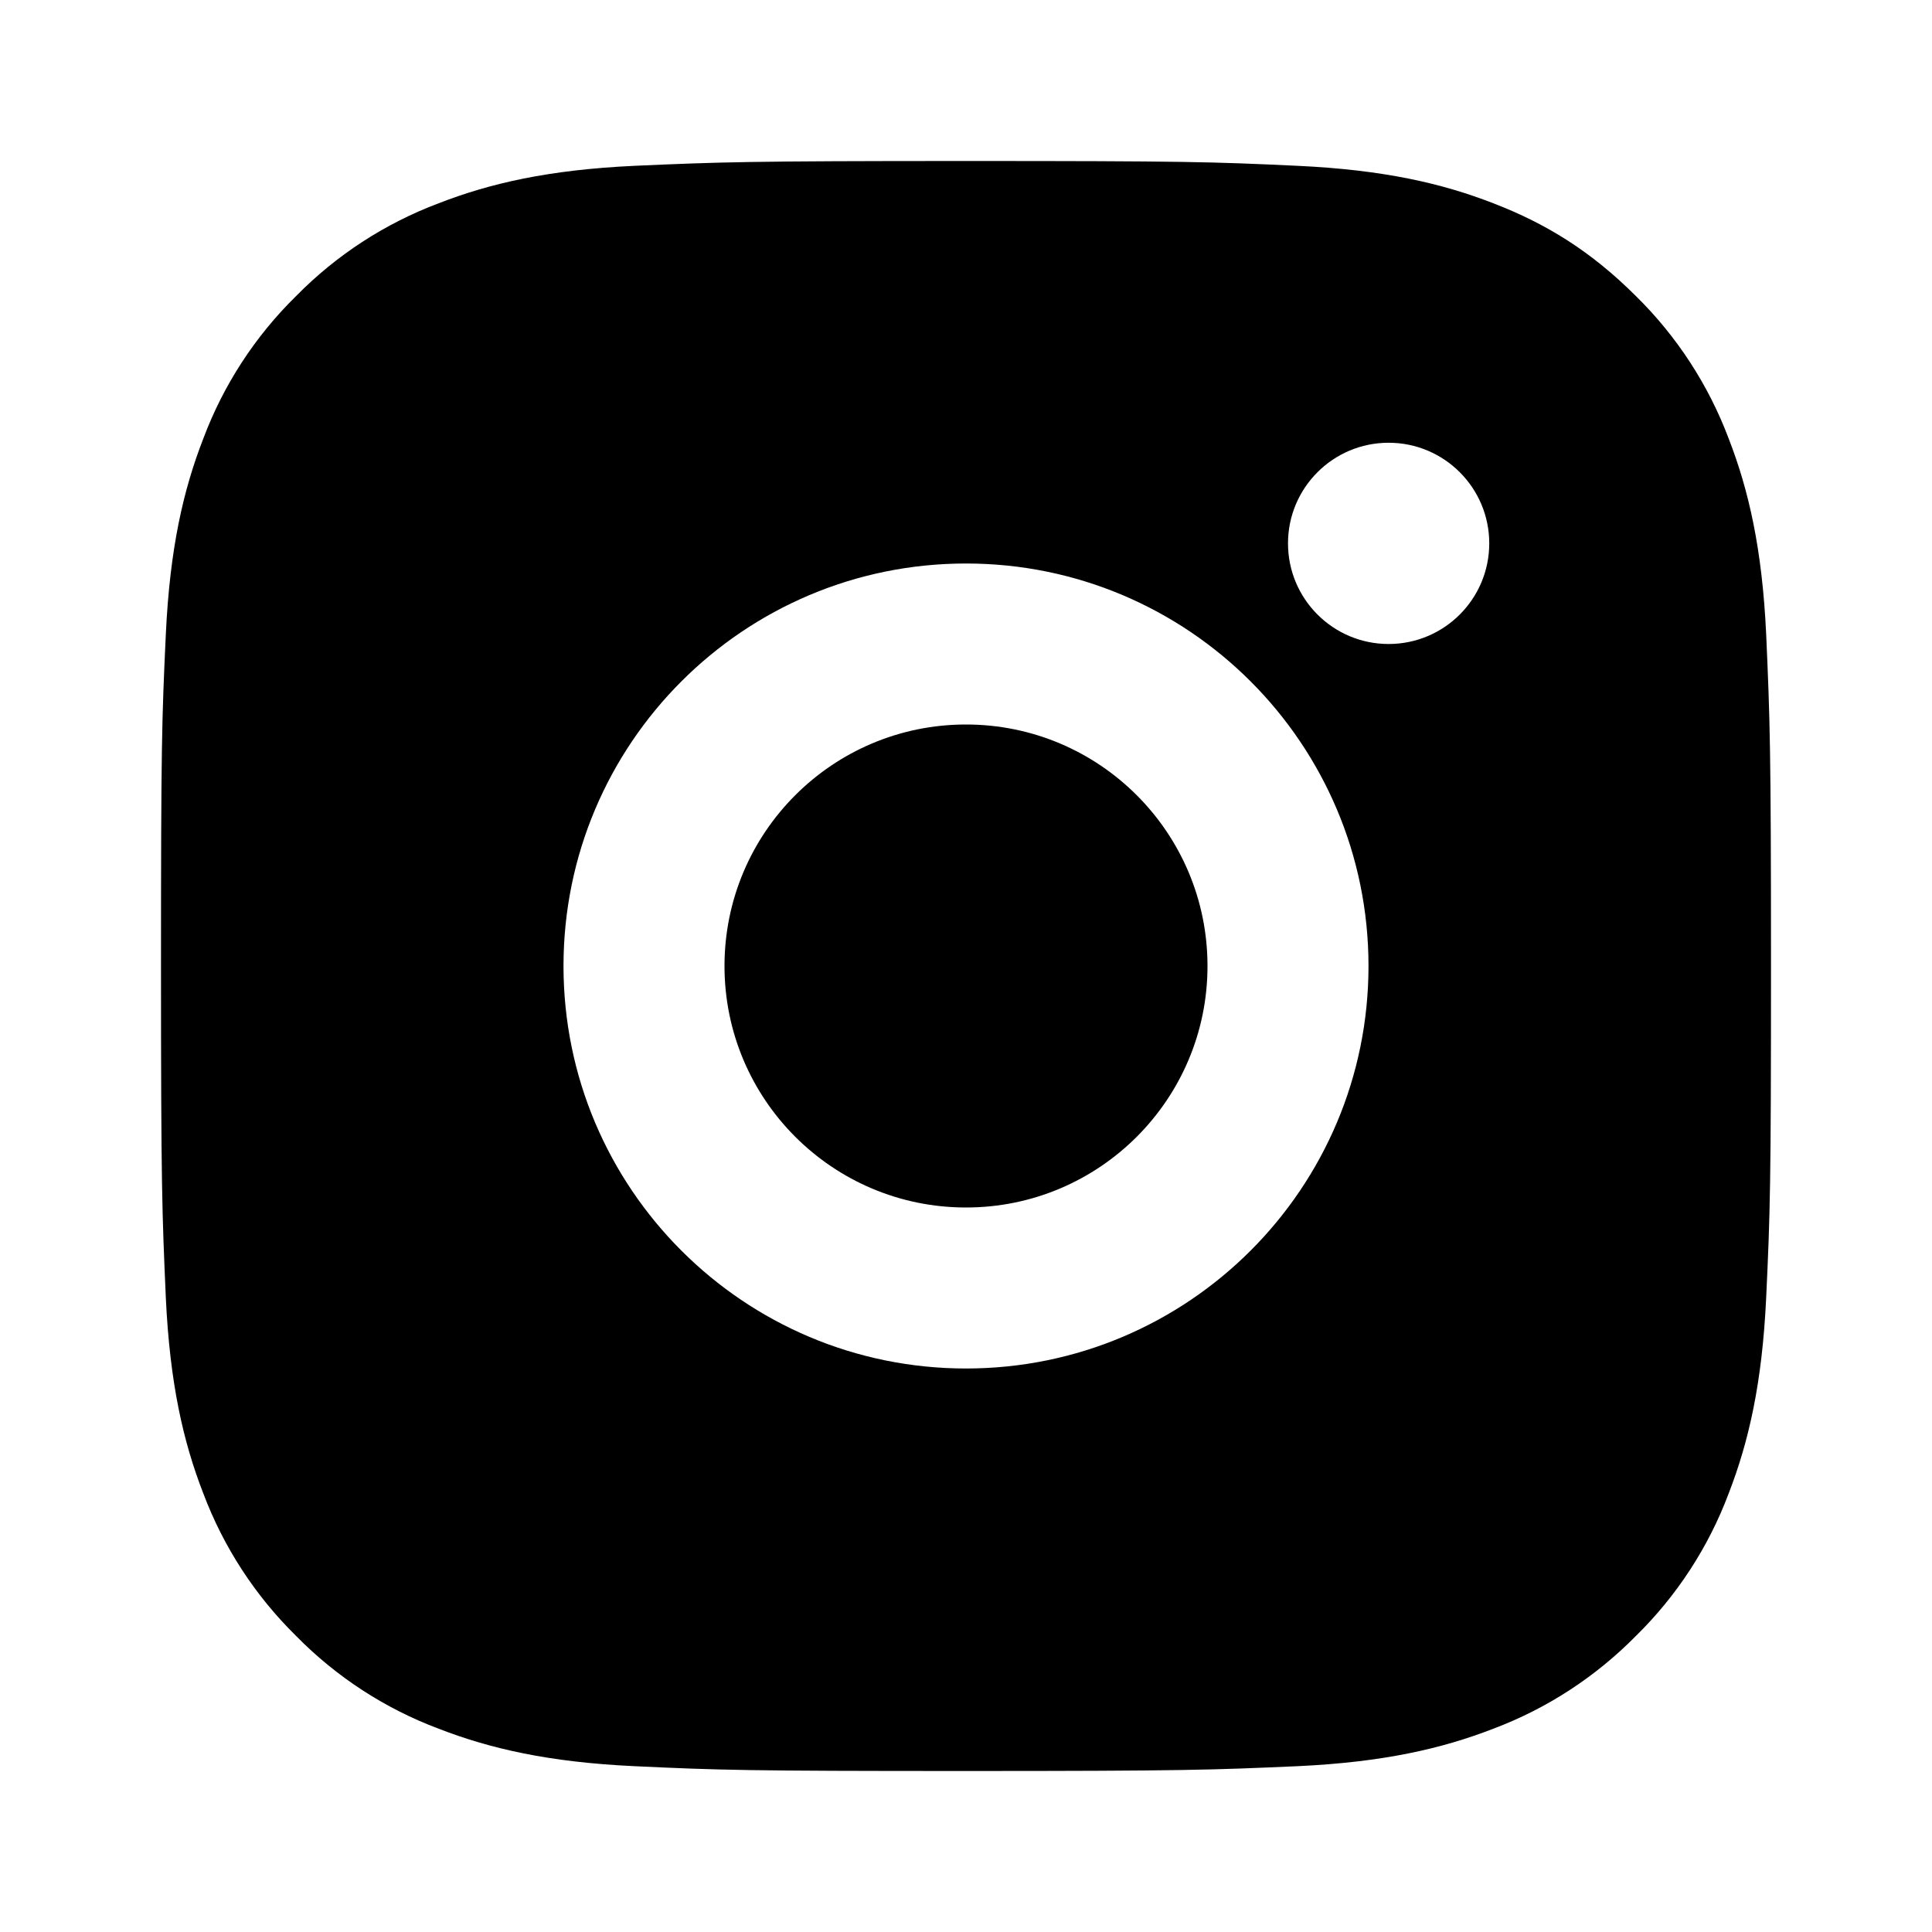
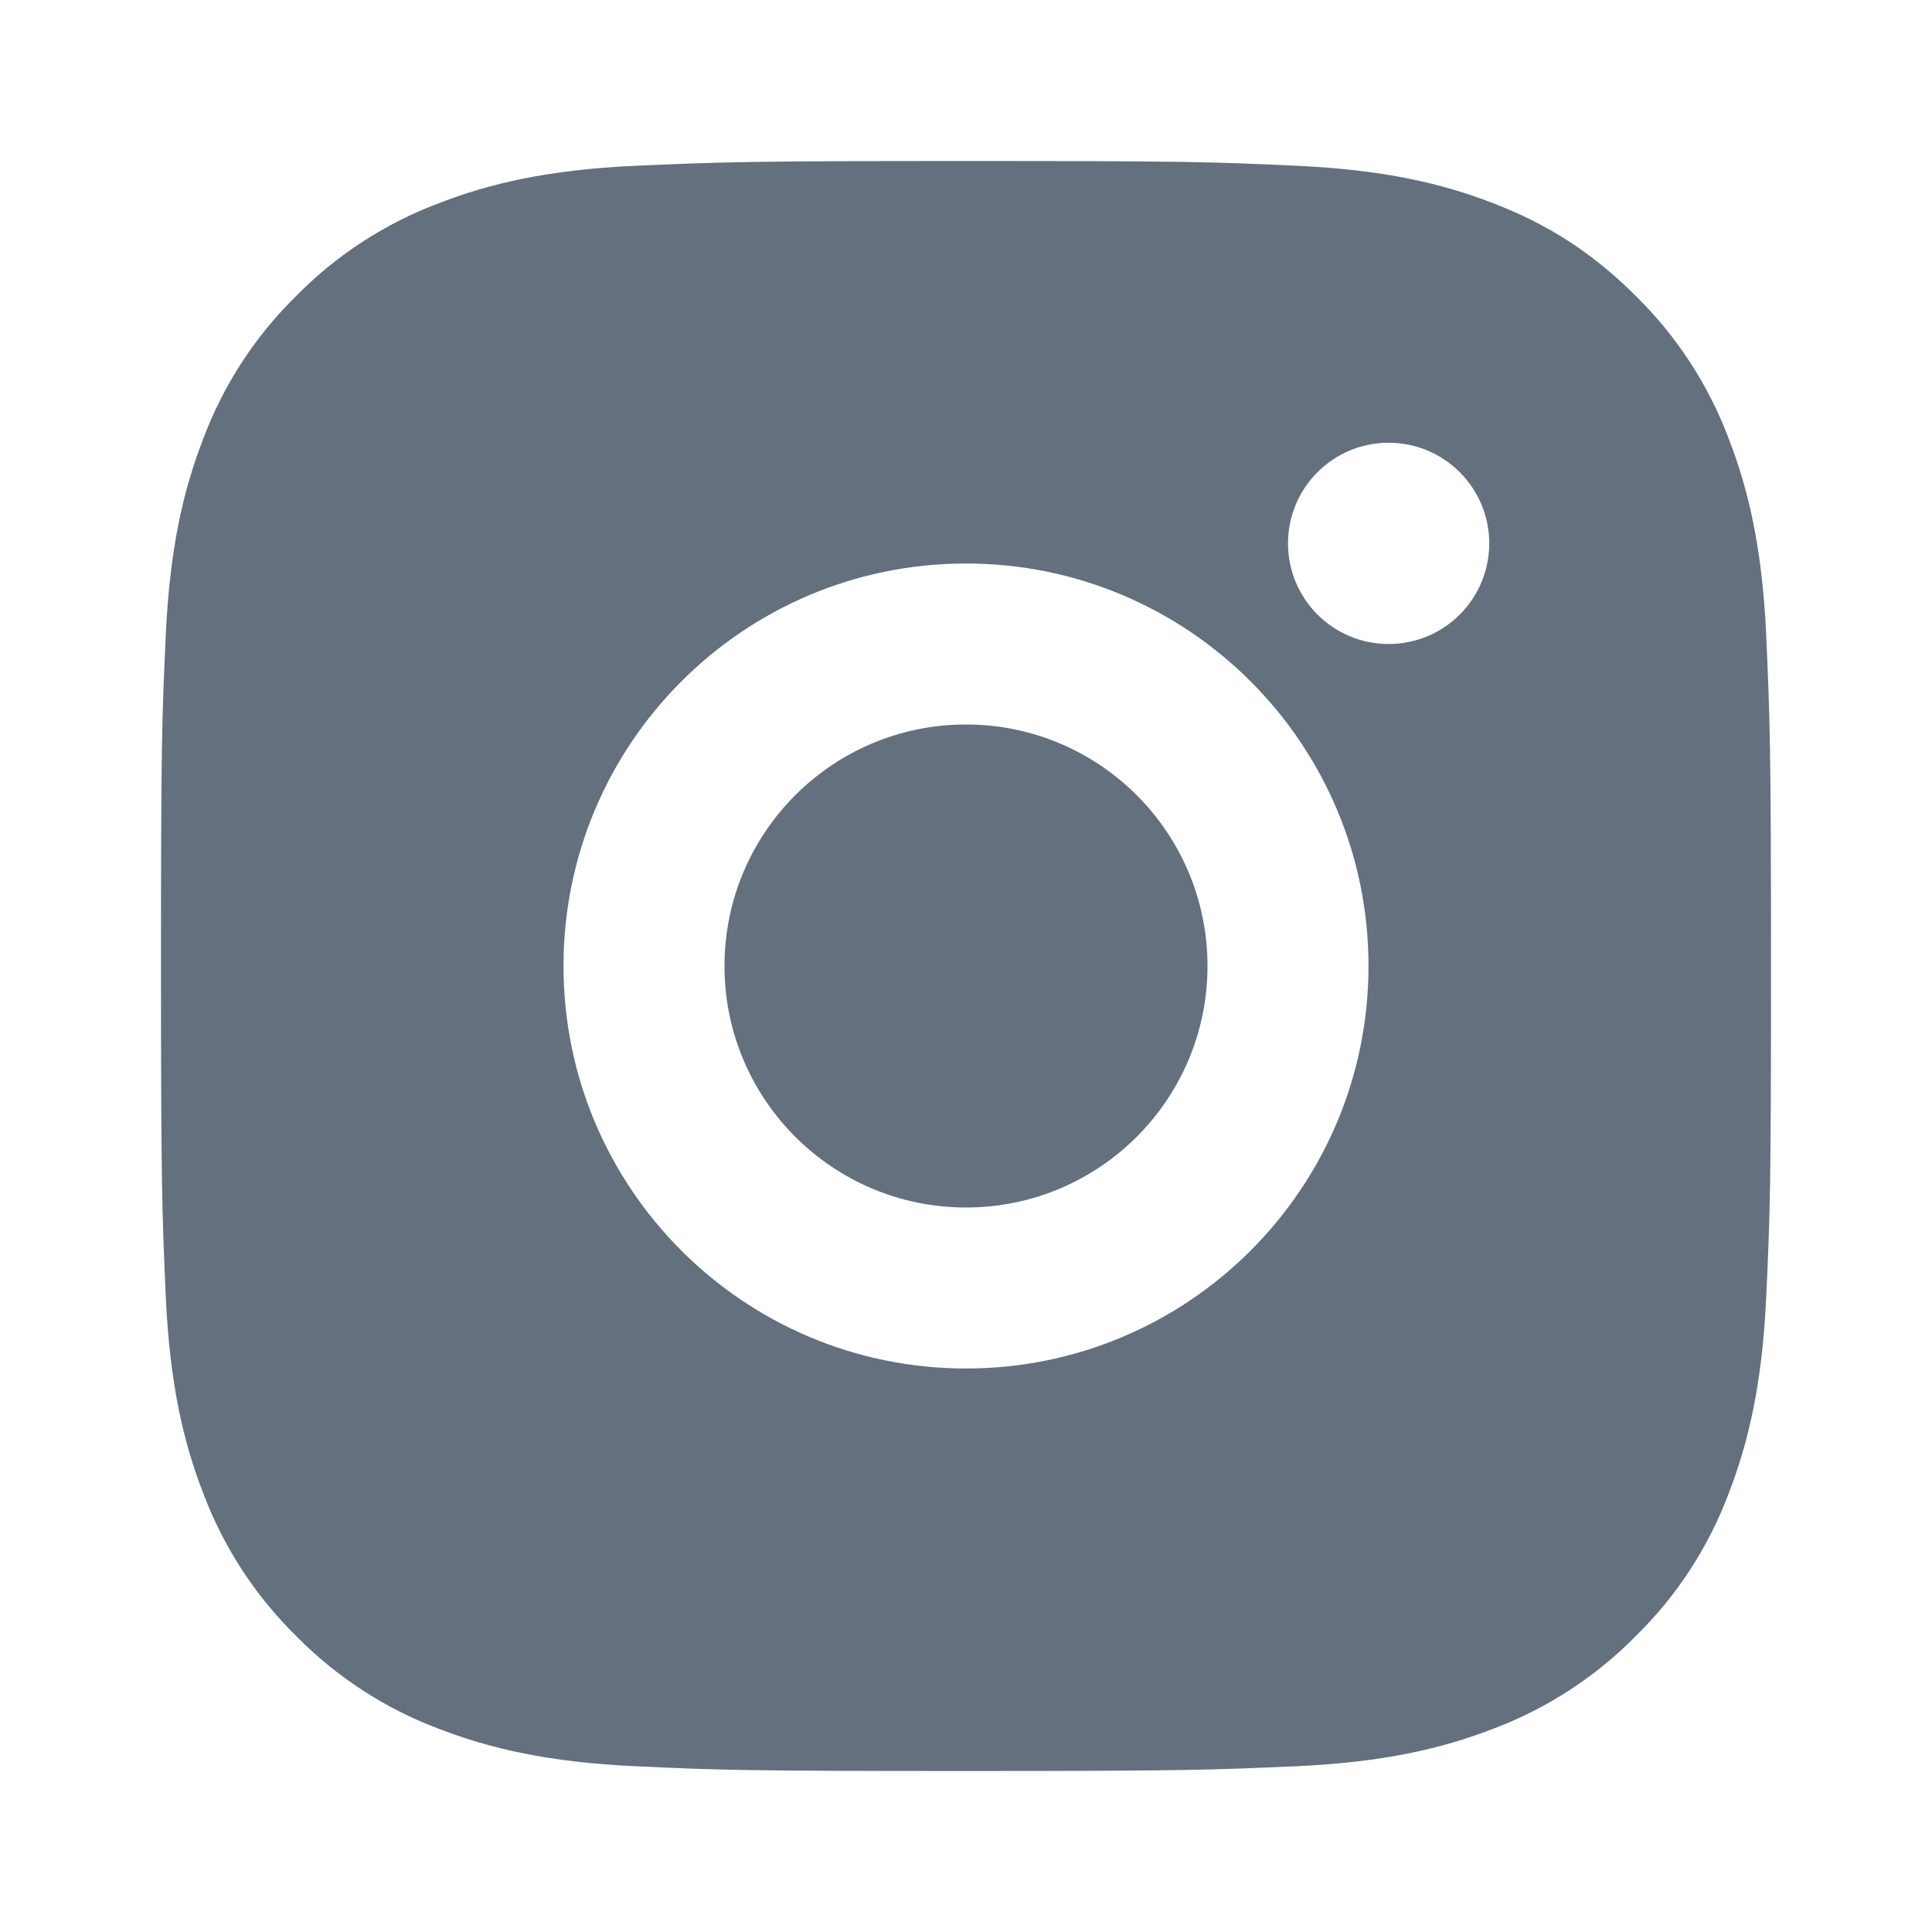
- <svg xmlns="http://www.w3.org/2000/svg" width="24" height="24" viewBox="0 0 24 24" role="img" aria-labelledby="aa10qeyrient0ysi32uej4qc0sdw0r6i" class="crayons-icon">
+ <svg xmlns="http://www.w3.org/2000/svg" width="24" height="24" viewBox="0 0 24 24" role="img" fill="#64707d" aria-labelledby="aa10qeyrient0ysi32uej4qc0sdw0r6i" class="crayons-icon">
  <path d="M12 2c2.717 0 3.056.01 4.122.06 1.065.05 1.79.217 2.428.465.66.254 1.216.598 1.772 1.153.509.5.902 1.105 1.153 1.772.247.637.415 1.363.465 2.428.047 1.066.06 1.405.06 4.122 0 2.717-.01 3.056-.06 4.122-.05 1.065-.218 1.79-.465 2.428a4.883 4.883 0 01-1.153 1.772c-.5.508-1.105.902-1.772 1.153-.637.247-1.363.415-2.428.465-1.066.047-1.405.06-4.122.06-2.717 0-3.056-.01-4.122-.06-1.065-.05-1.79-.218-2.428-.465a4.89 4.89 0 01-1.772-1.153 4.904 4.904 0 01-1.153-1.772c-.248-.637-.415-1.363-.465-2.428C2.013 15.056 2 14.717 2 12c0-2.717.01-3.056.06-4.122.05-1.066.217-1.79.465-2.428a4.88 4.88 0 011.153-1.772A4.897 4.897 0 015.45 2.525c.638-.248 1.362-.415 2.428-.465C8.944 2.013 9.283 2 12 2zm0 5a5 5 0 100 10 5 5 0 000-10zm6.5-.25a1.25 1.25 0 10-2.5 0 1.25 1.25 0 002.5 0zM12 9a3 3 0 110 6 3 3 0 010-6z" />
</svg>
